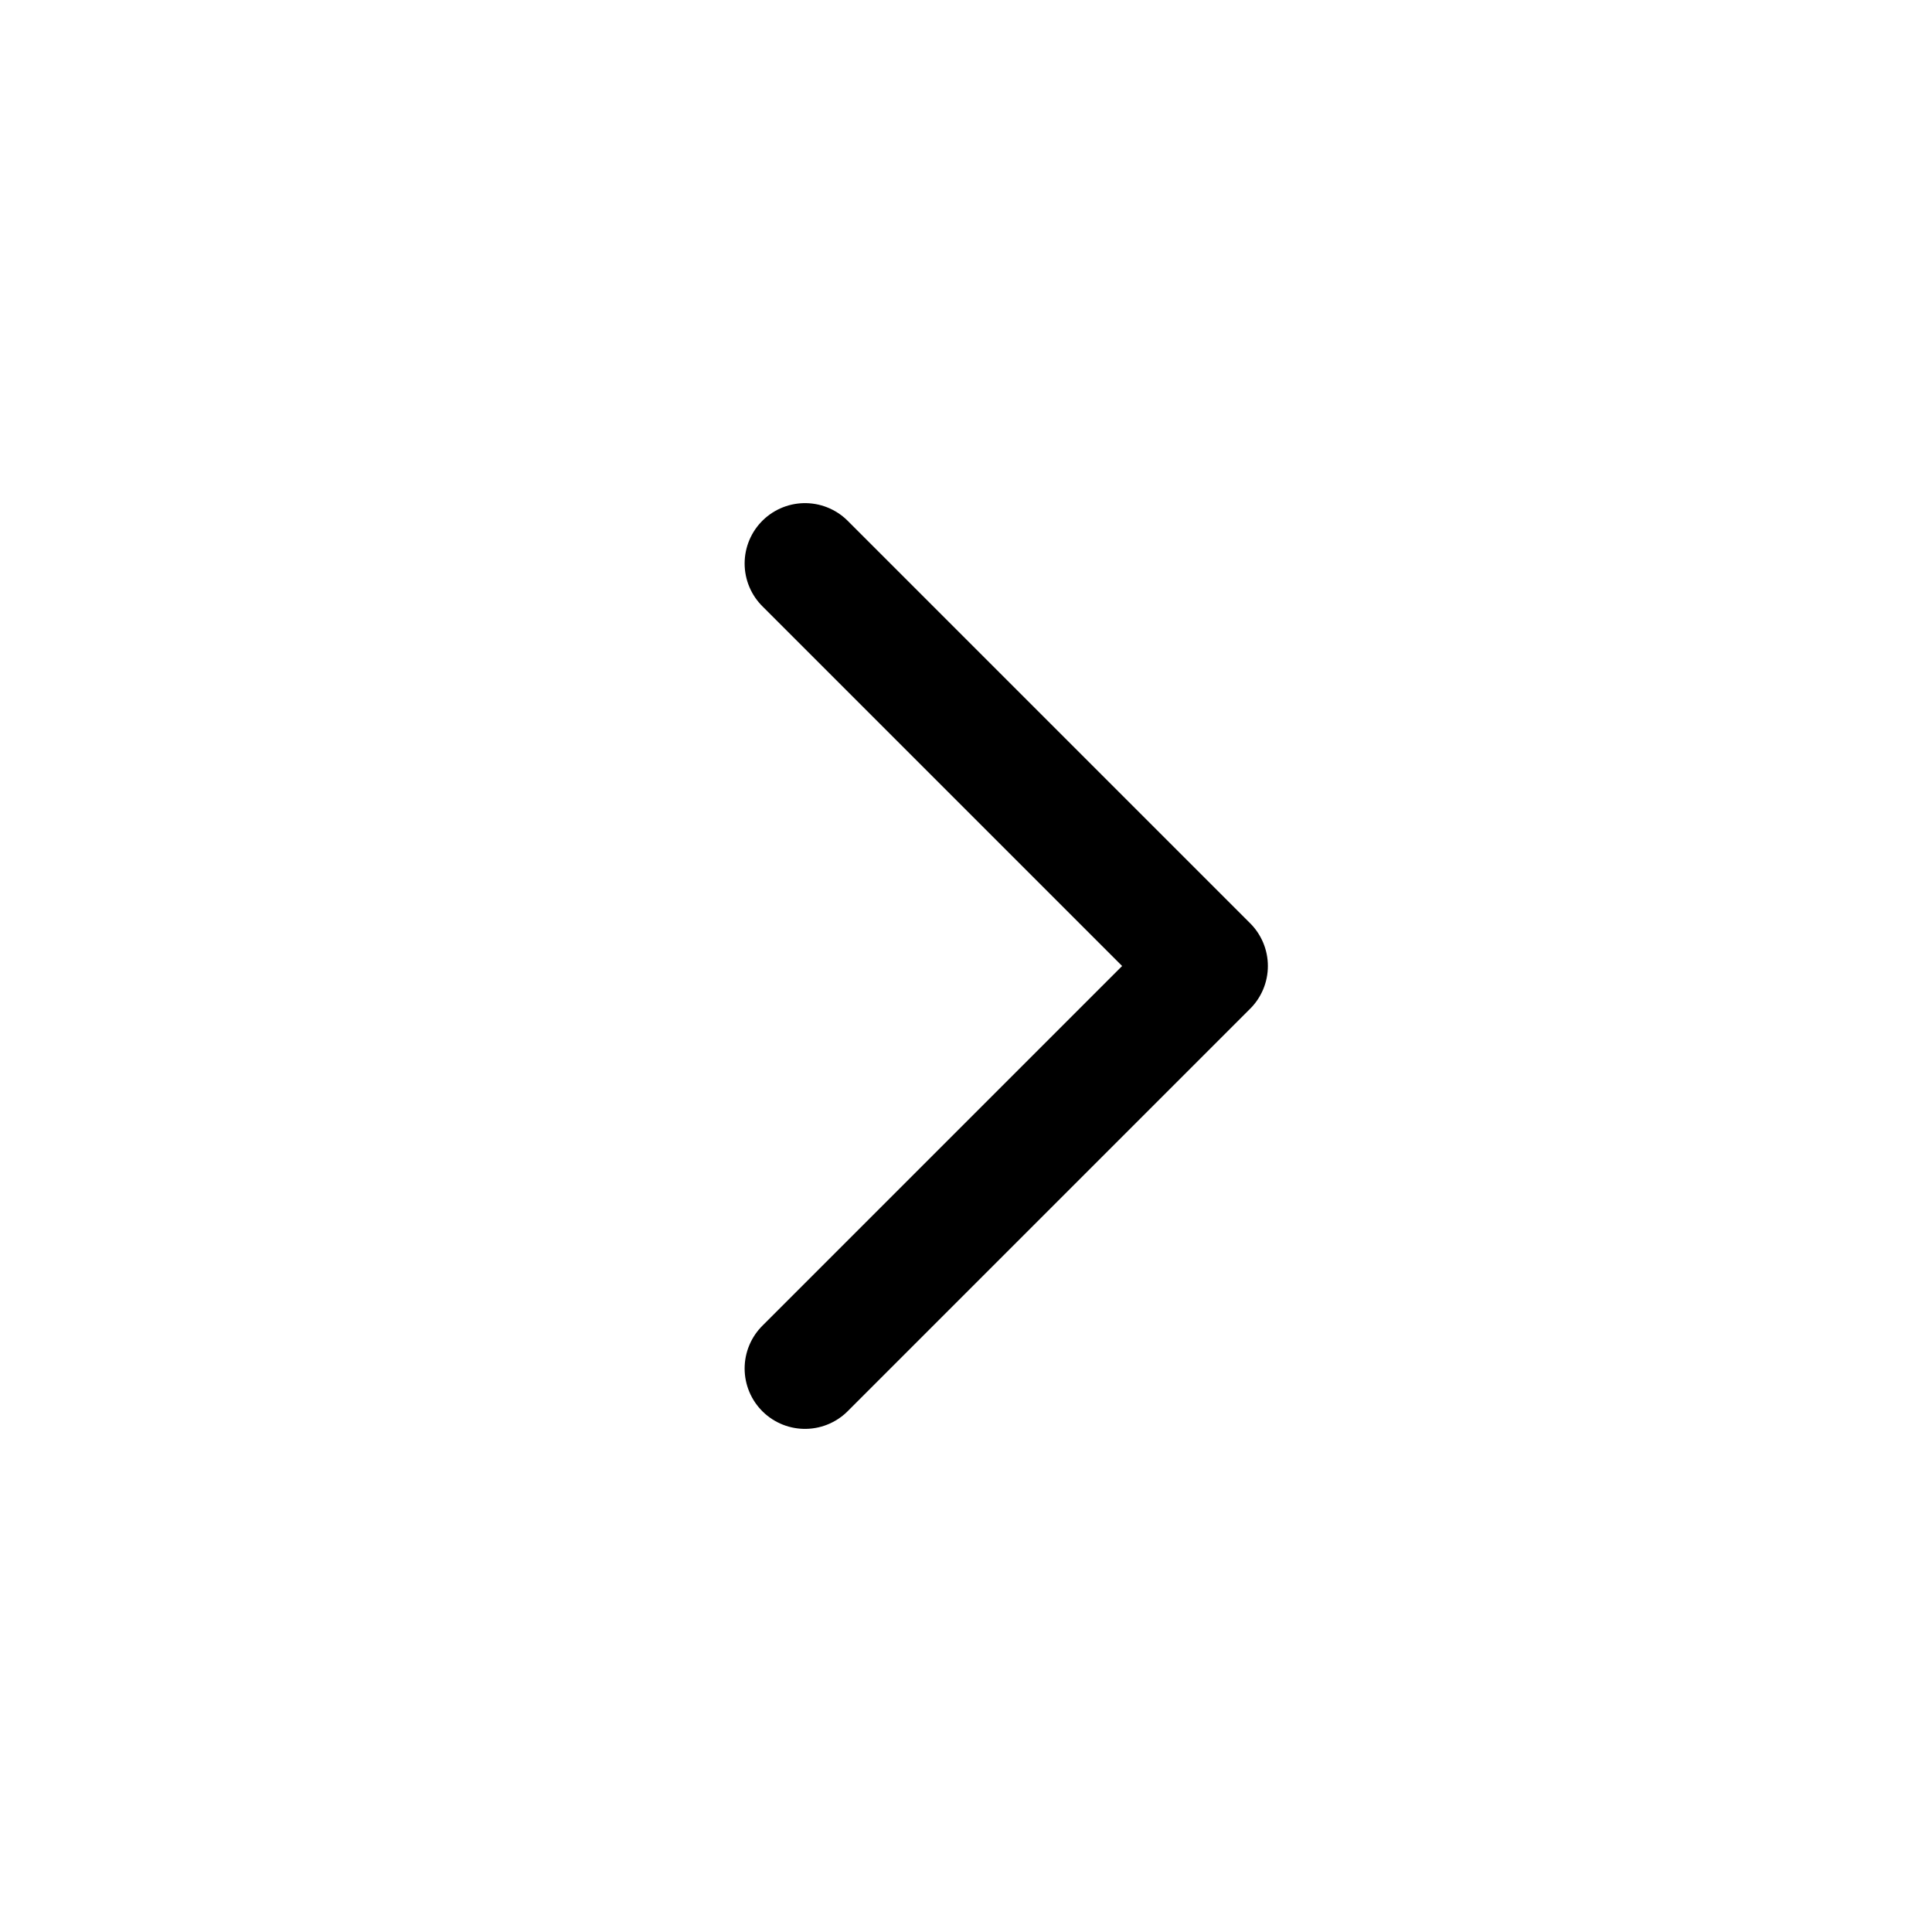
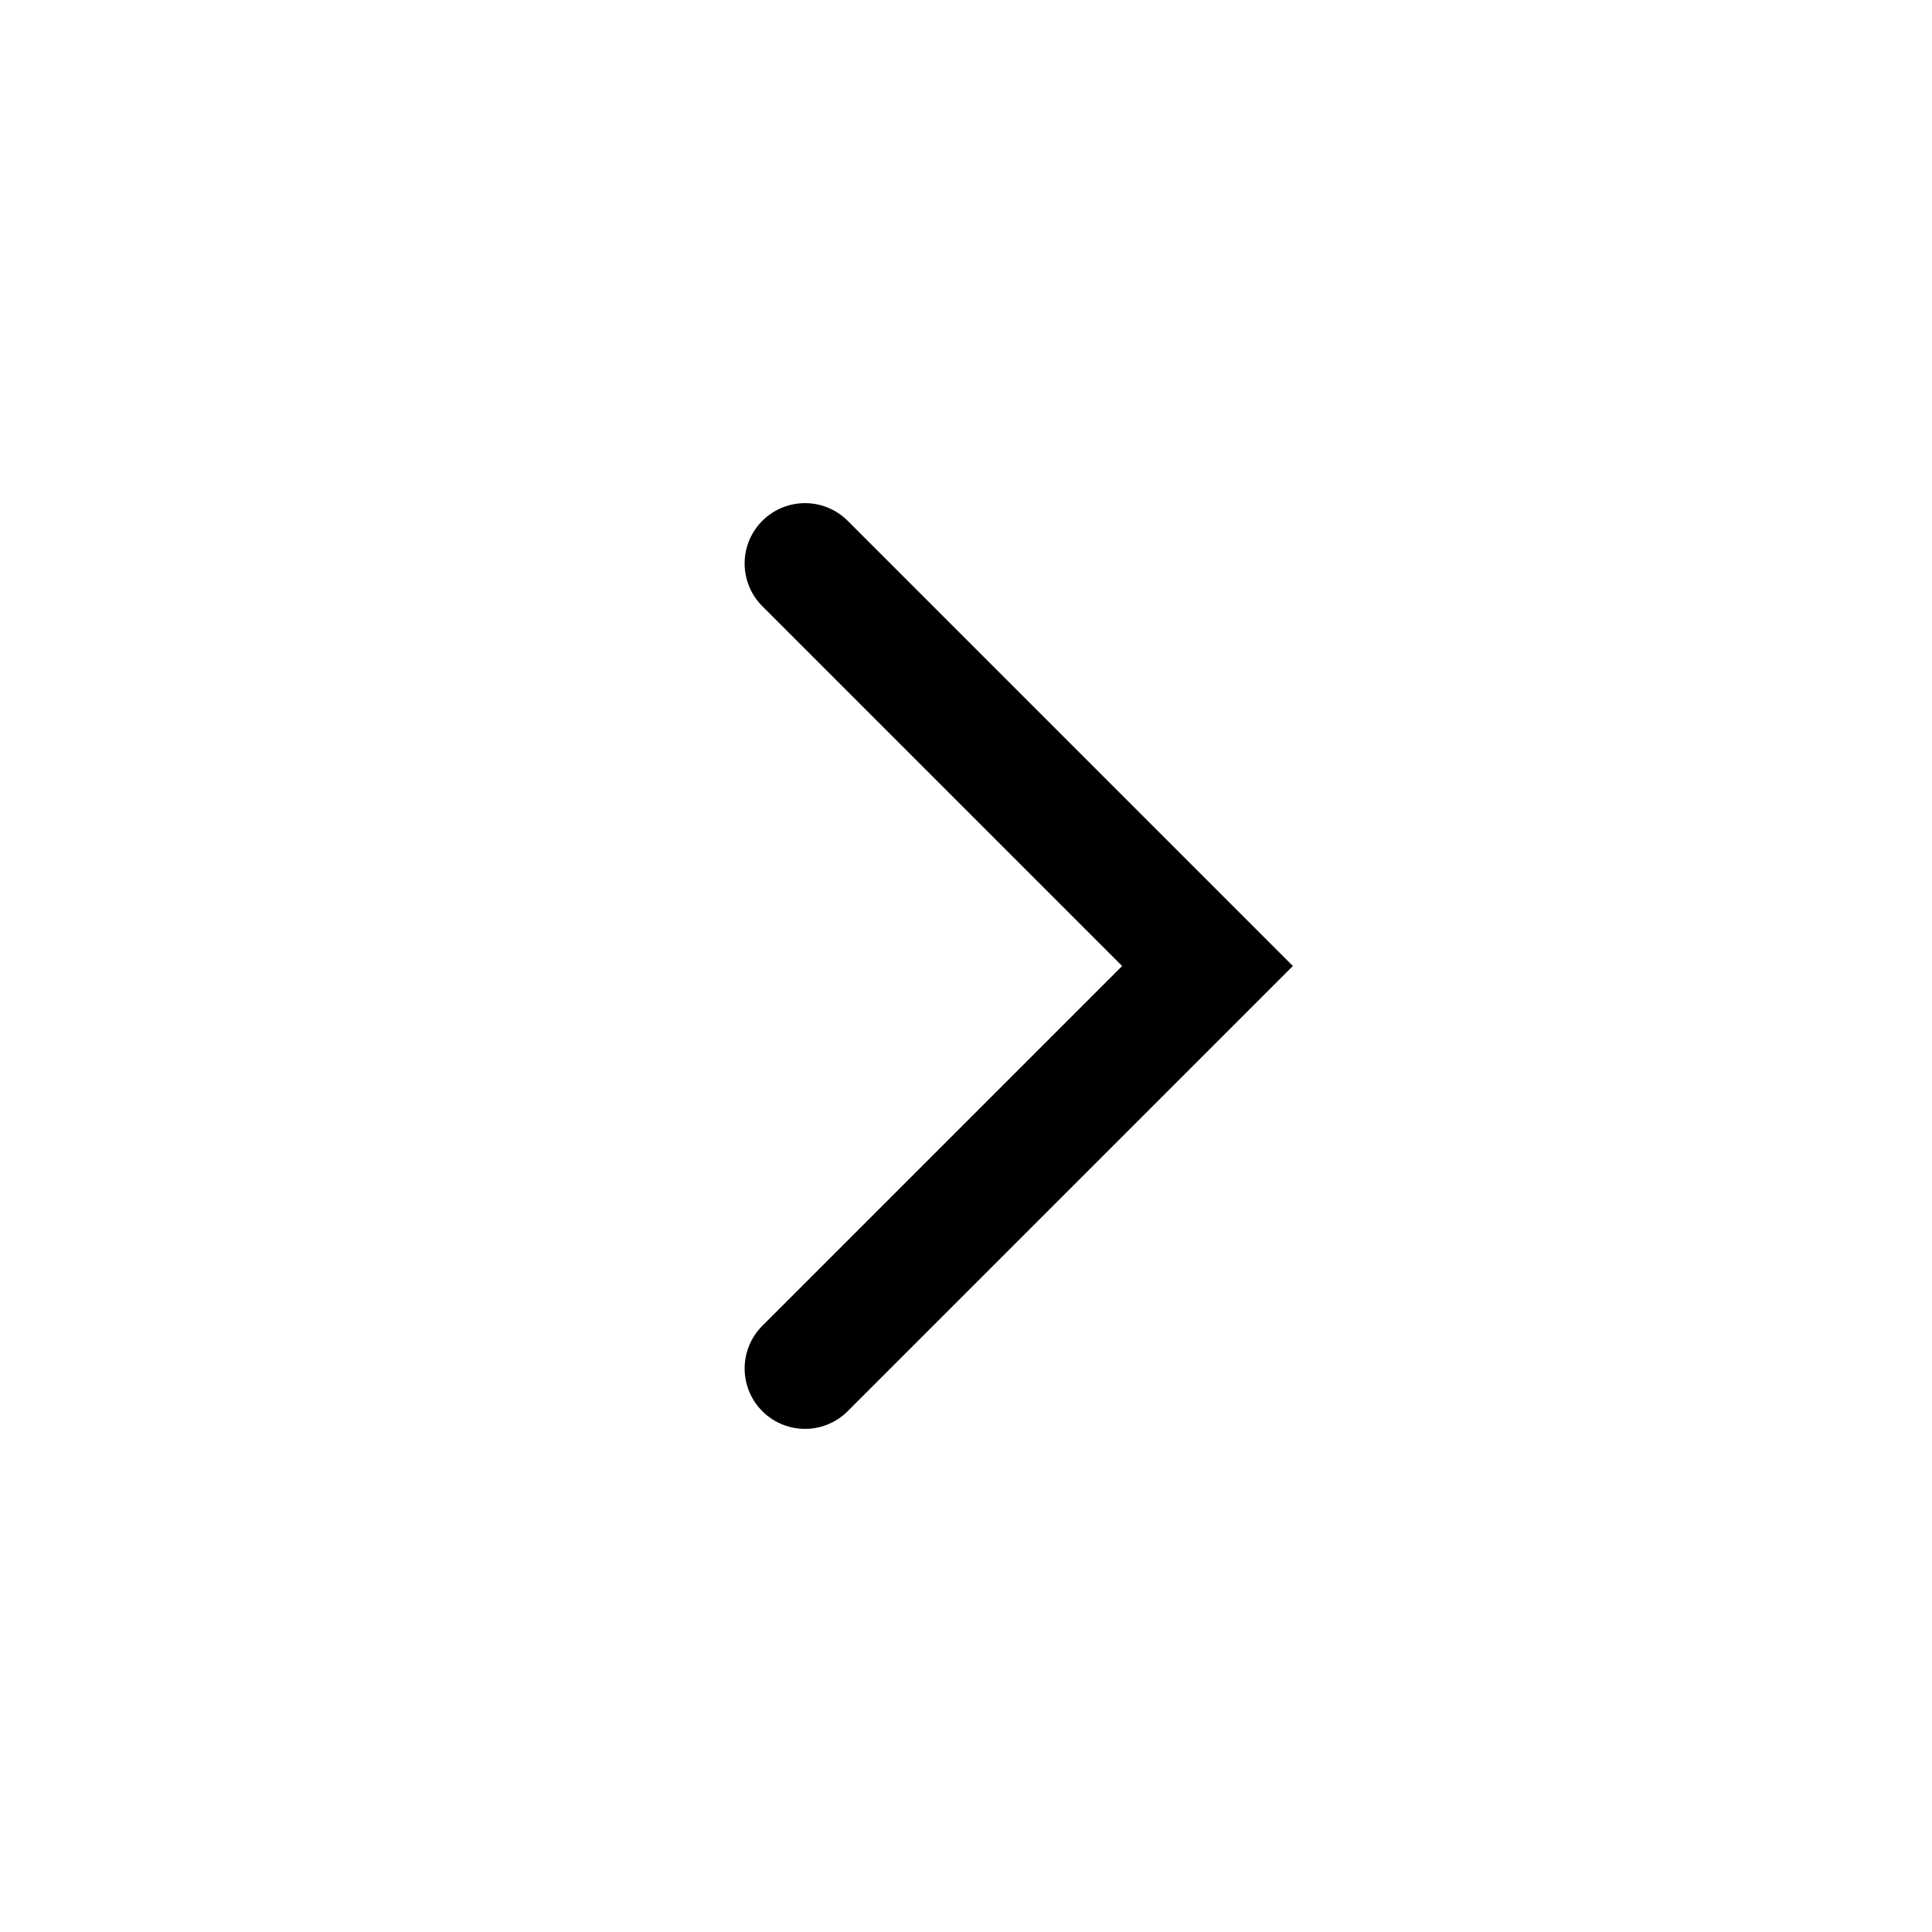
<svg xmlns="http://www.w3.org/2000/svg" width="800px" height="800px" viewBox="0 0 24 24" fill="none">
-   <path d="M10 7L15 12L10 17" stroke="#000000" stroke-width="1.5" stroke-linecap="round" stroke-linejoin="round" />
+   <path d="M10 7L15 12L10 17" stroke="#000000" stroke-width="1.5" stroke-linecap="round" strokeLinejoin="round" />
</svg>
